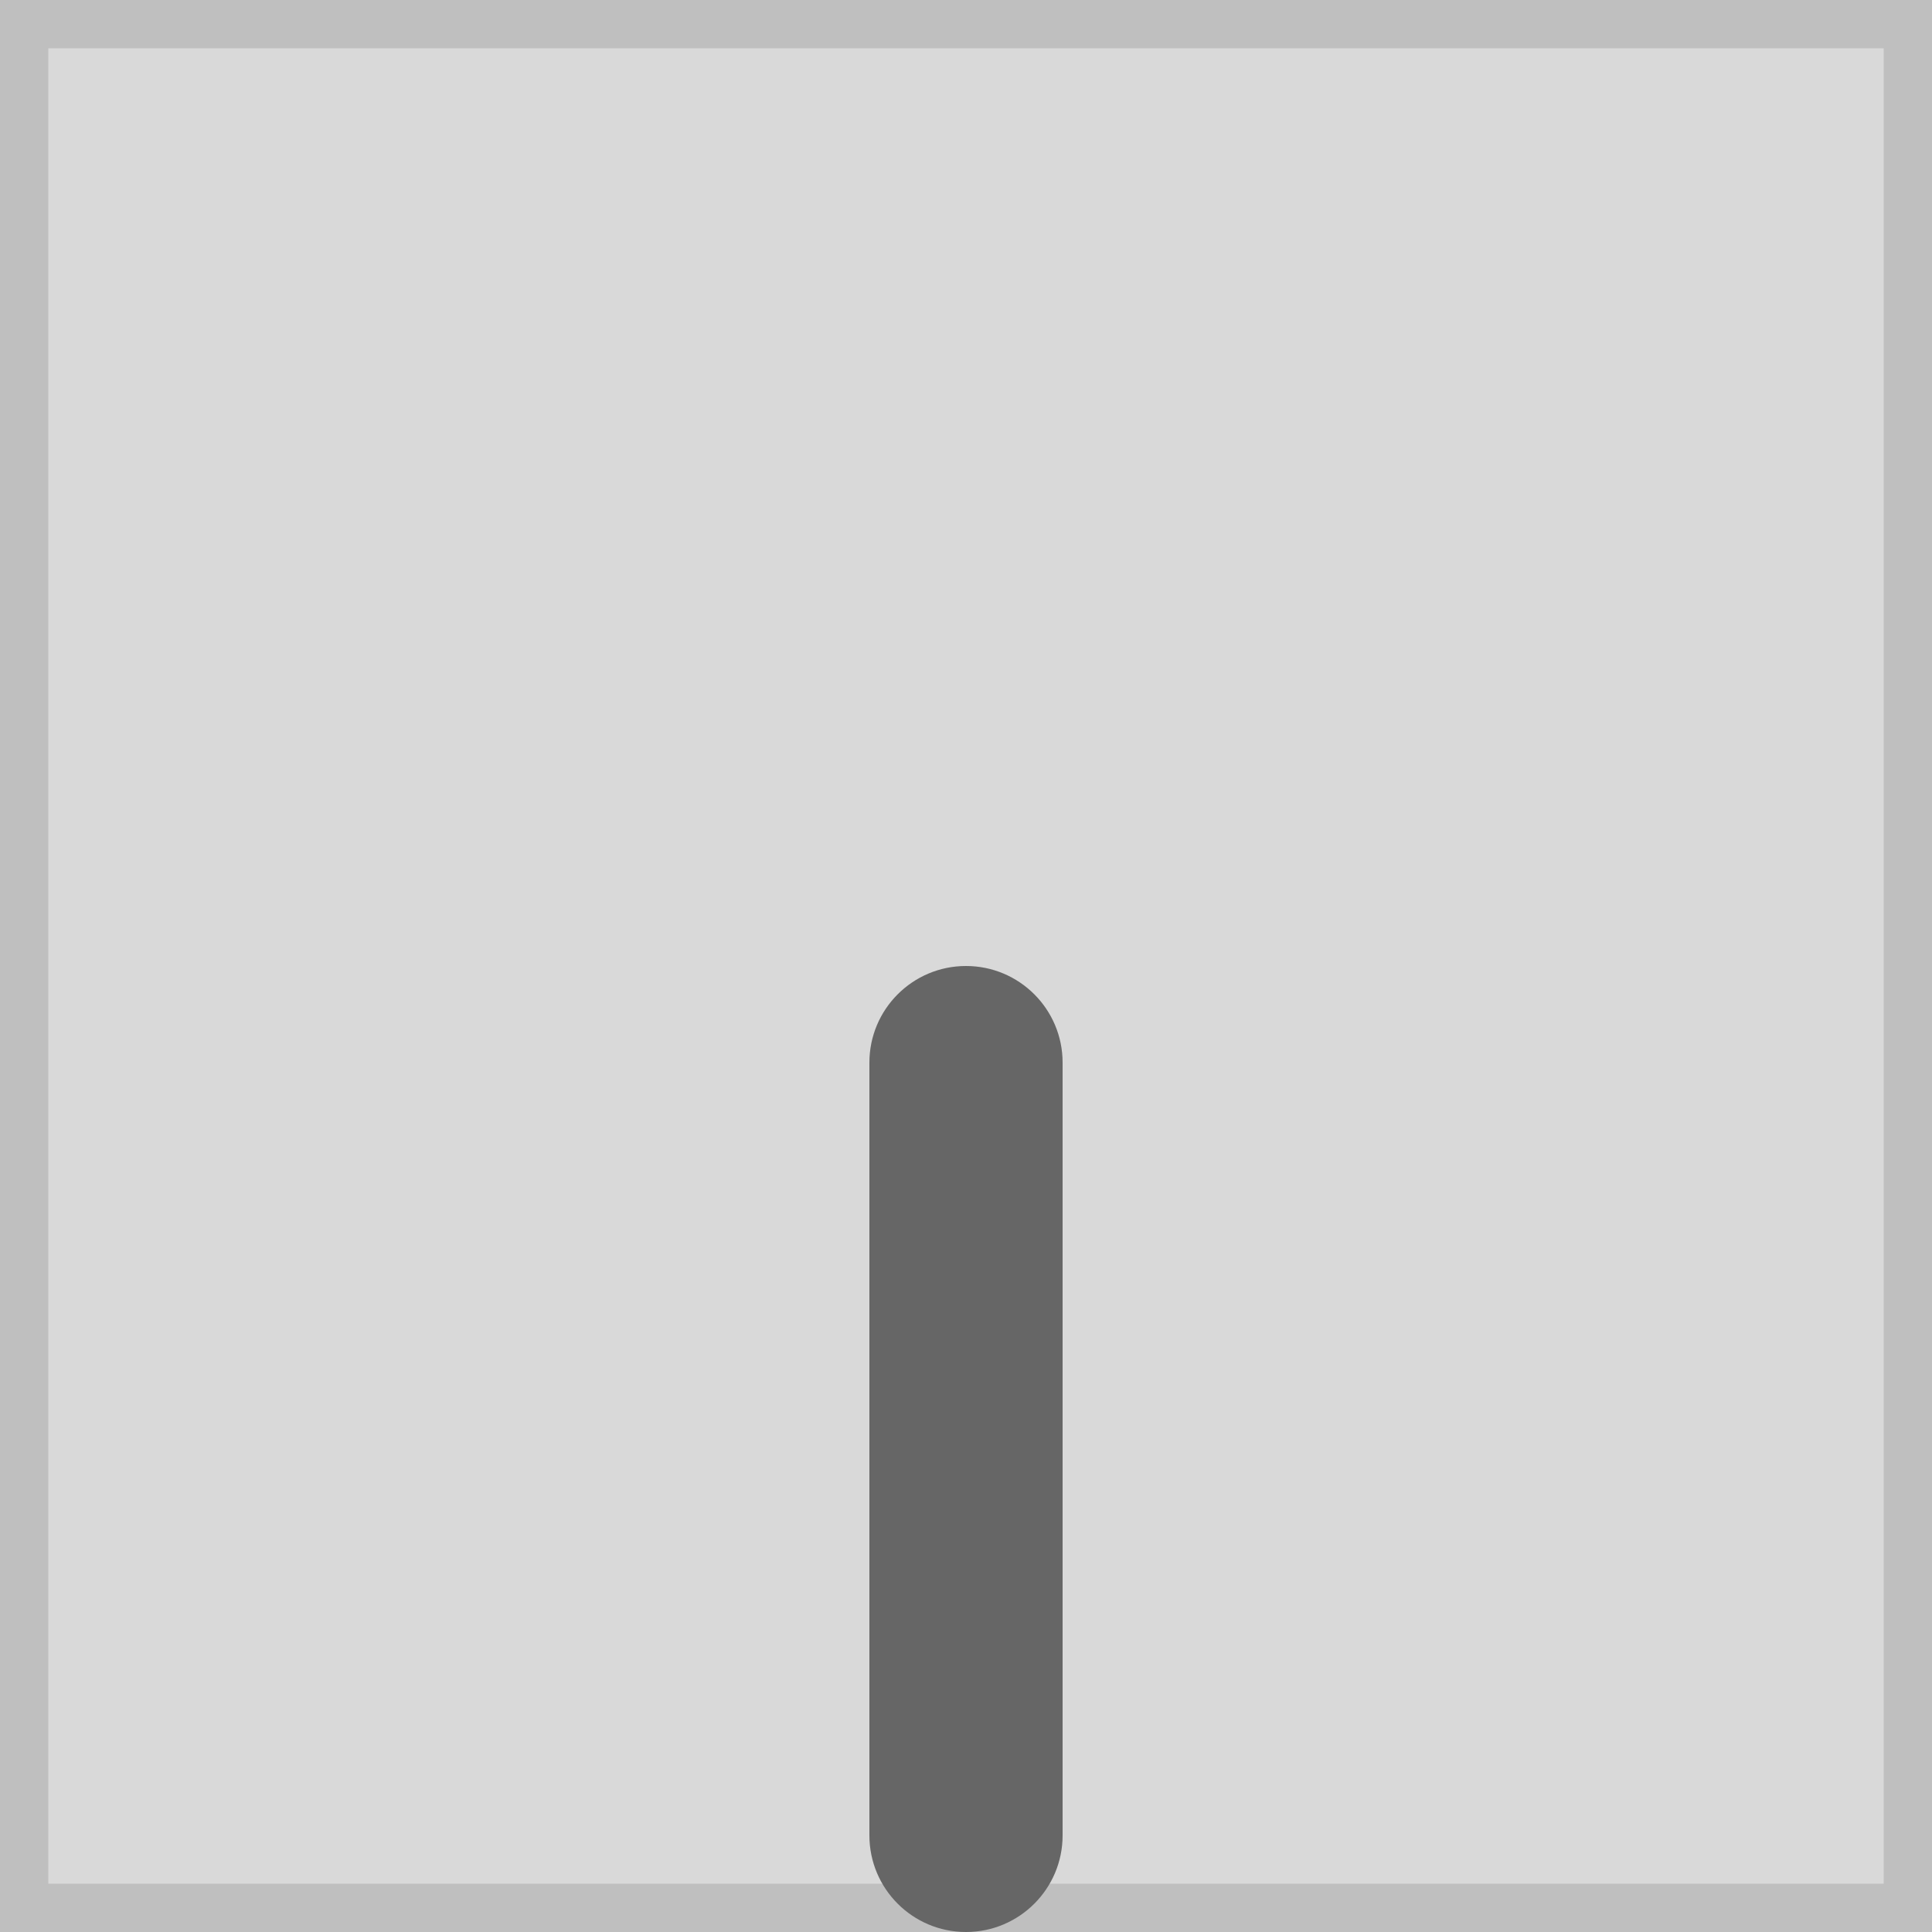
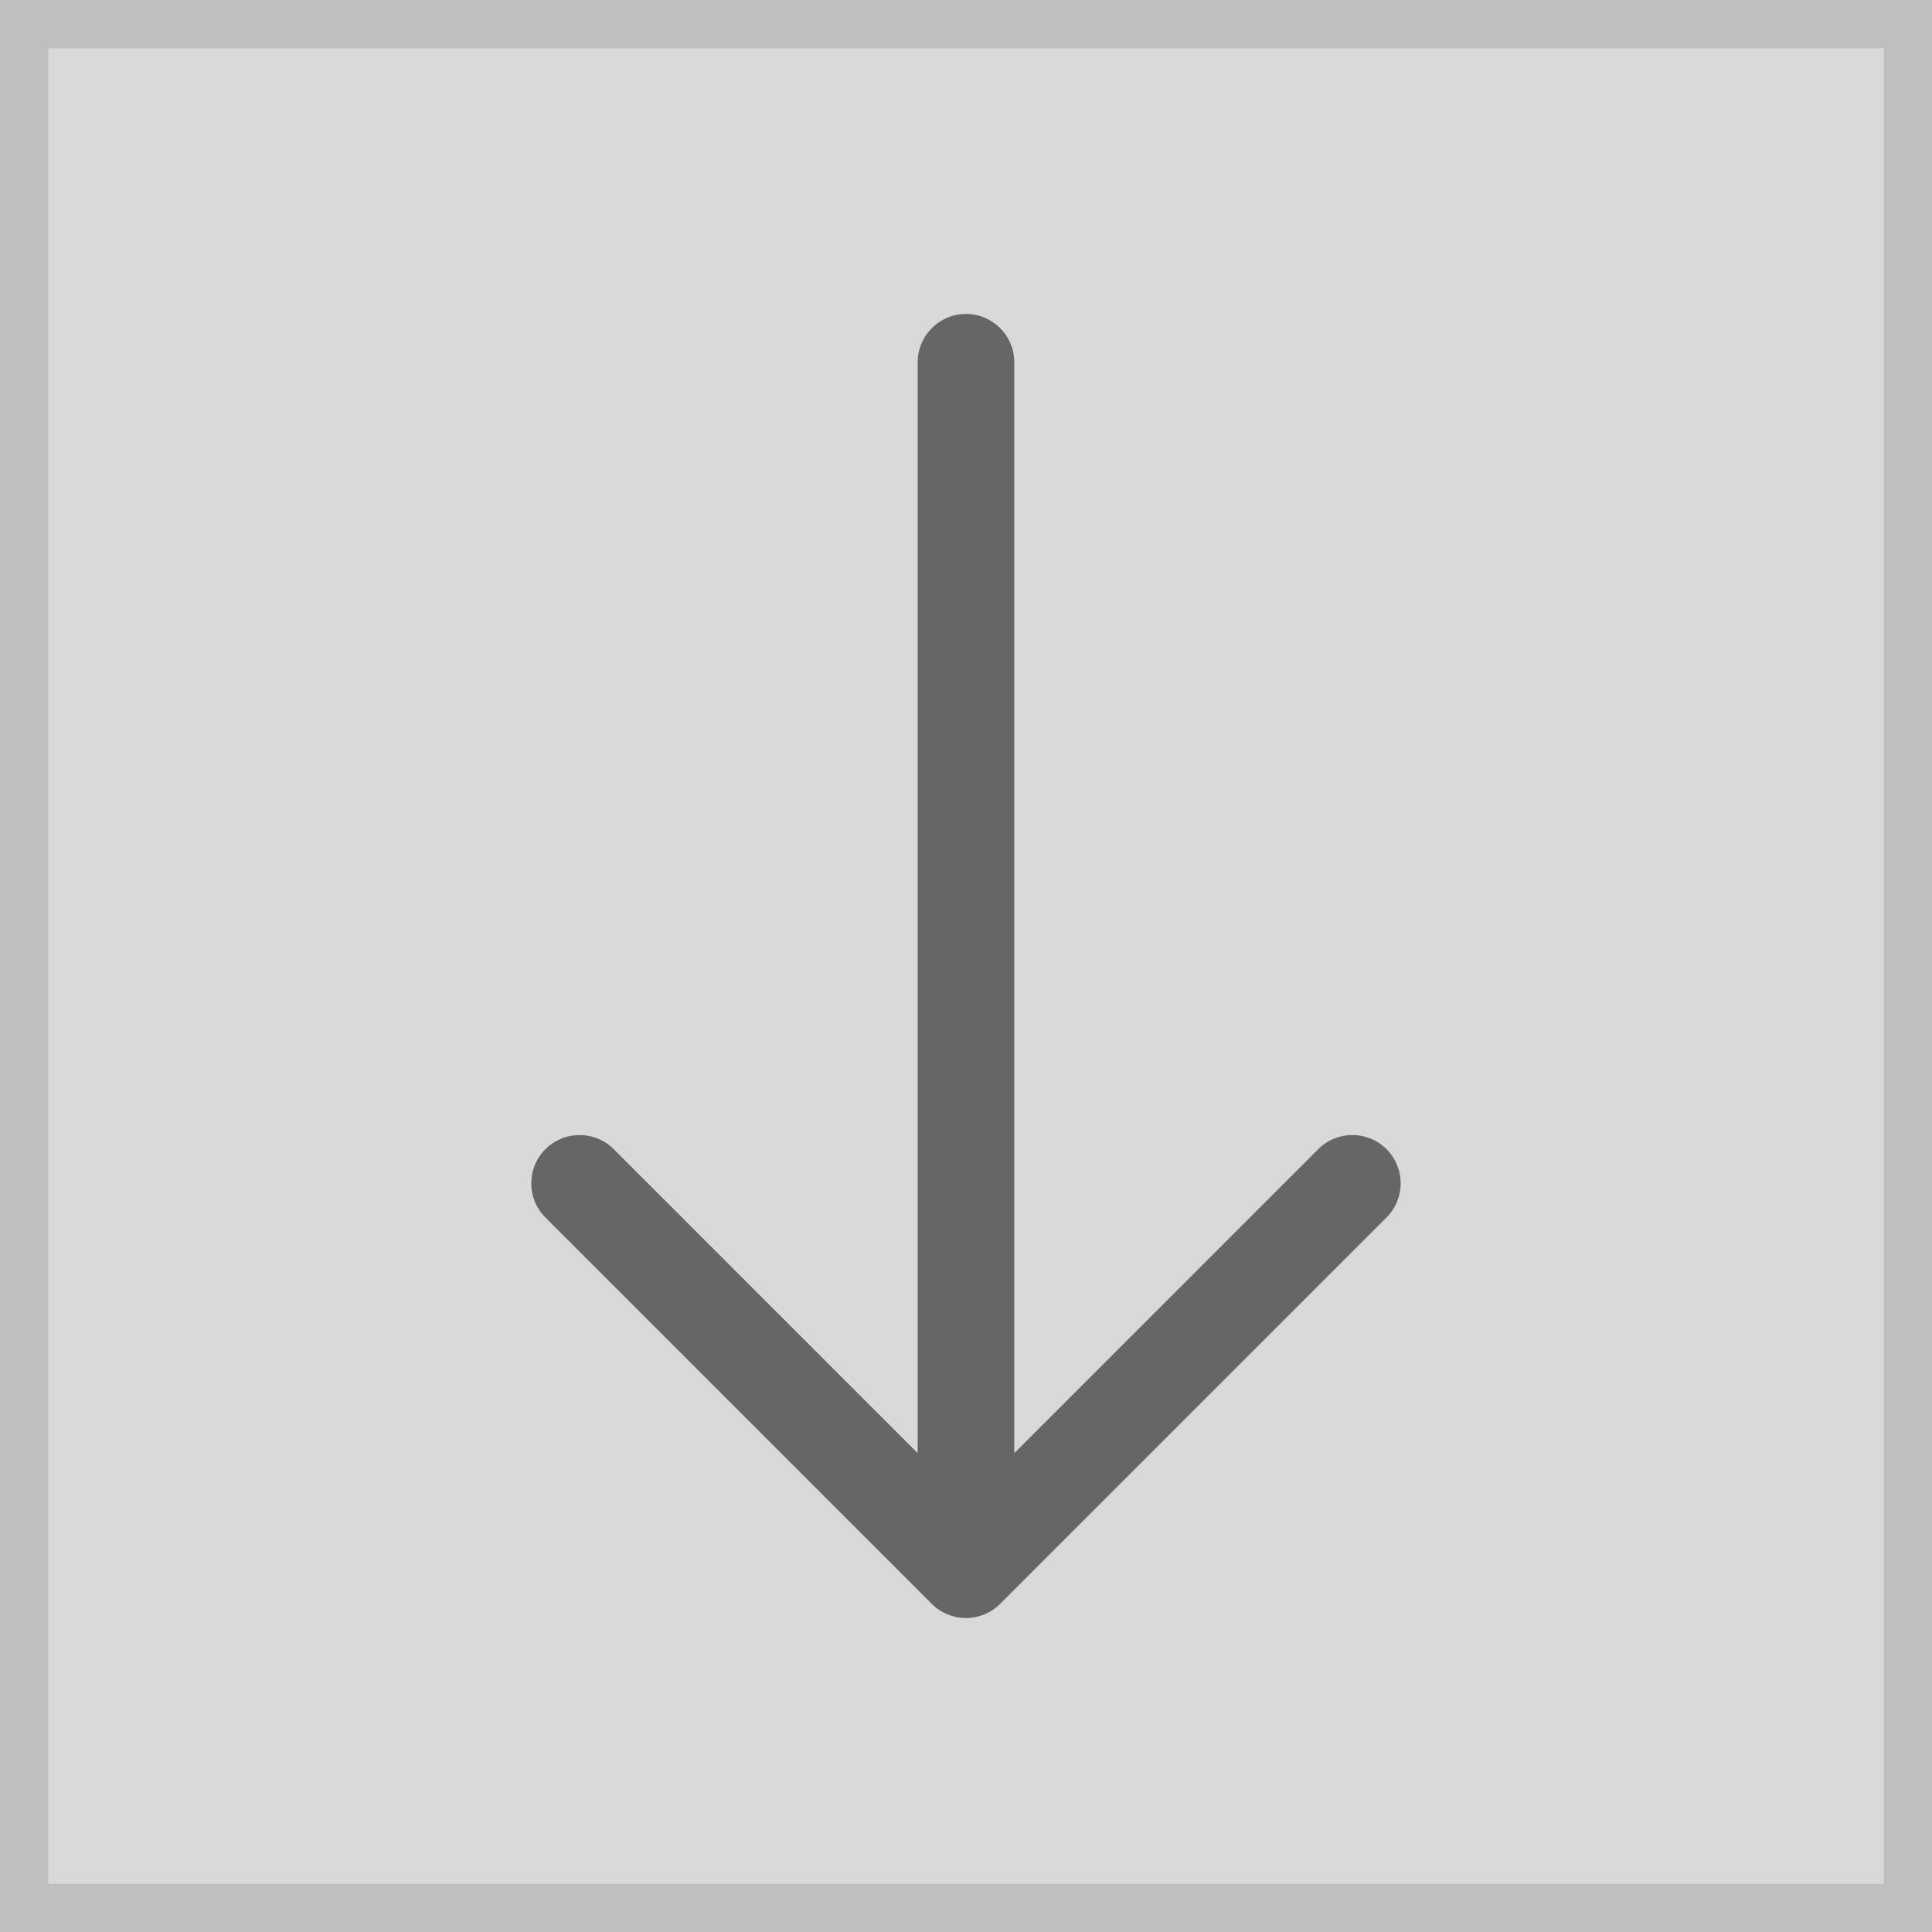
<svg xmlns="http://www.w3.org/2000/svg" width="80" height="80" viewBox="0 0 80 80">
  <g transform="translate(-1 -1)">
    <g transform="translate(1 1)" fill="#d9d9d9" stroke="#bfbfbf" stroke-miterlimit="10" stroke-width="2">
      <rect width="80" height="80" stroke="none" />
      <rect x="1" y="1" width="78" height="78" fill="none" />
    </g>
-     <rect width="40" height="8" rx="4" transform="translate(45 41) rotate(90)" fill="#666" />
+     <path d="M-645-9872v-45.172l-12.585,12.587a2,2,0,0,1-2.829,0,2,2,0,0,1,0-2.829l16-16a2,2,0,0,1,2.829,0l16,16a2,2,0,0,1,0,2.829A2,2,0,0,1-627-9904a2,2,0,0,1-1.415-.585L-641-9917.172V-9872a2,2,0,0,1-2,2A2,2,0,0,1-645-9872Z" transform="translate(-602.001 -9856) rotate(180)" fill="#666" />
  </g>
</svg>
